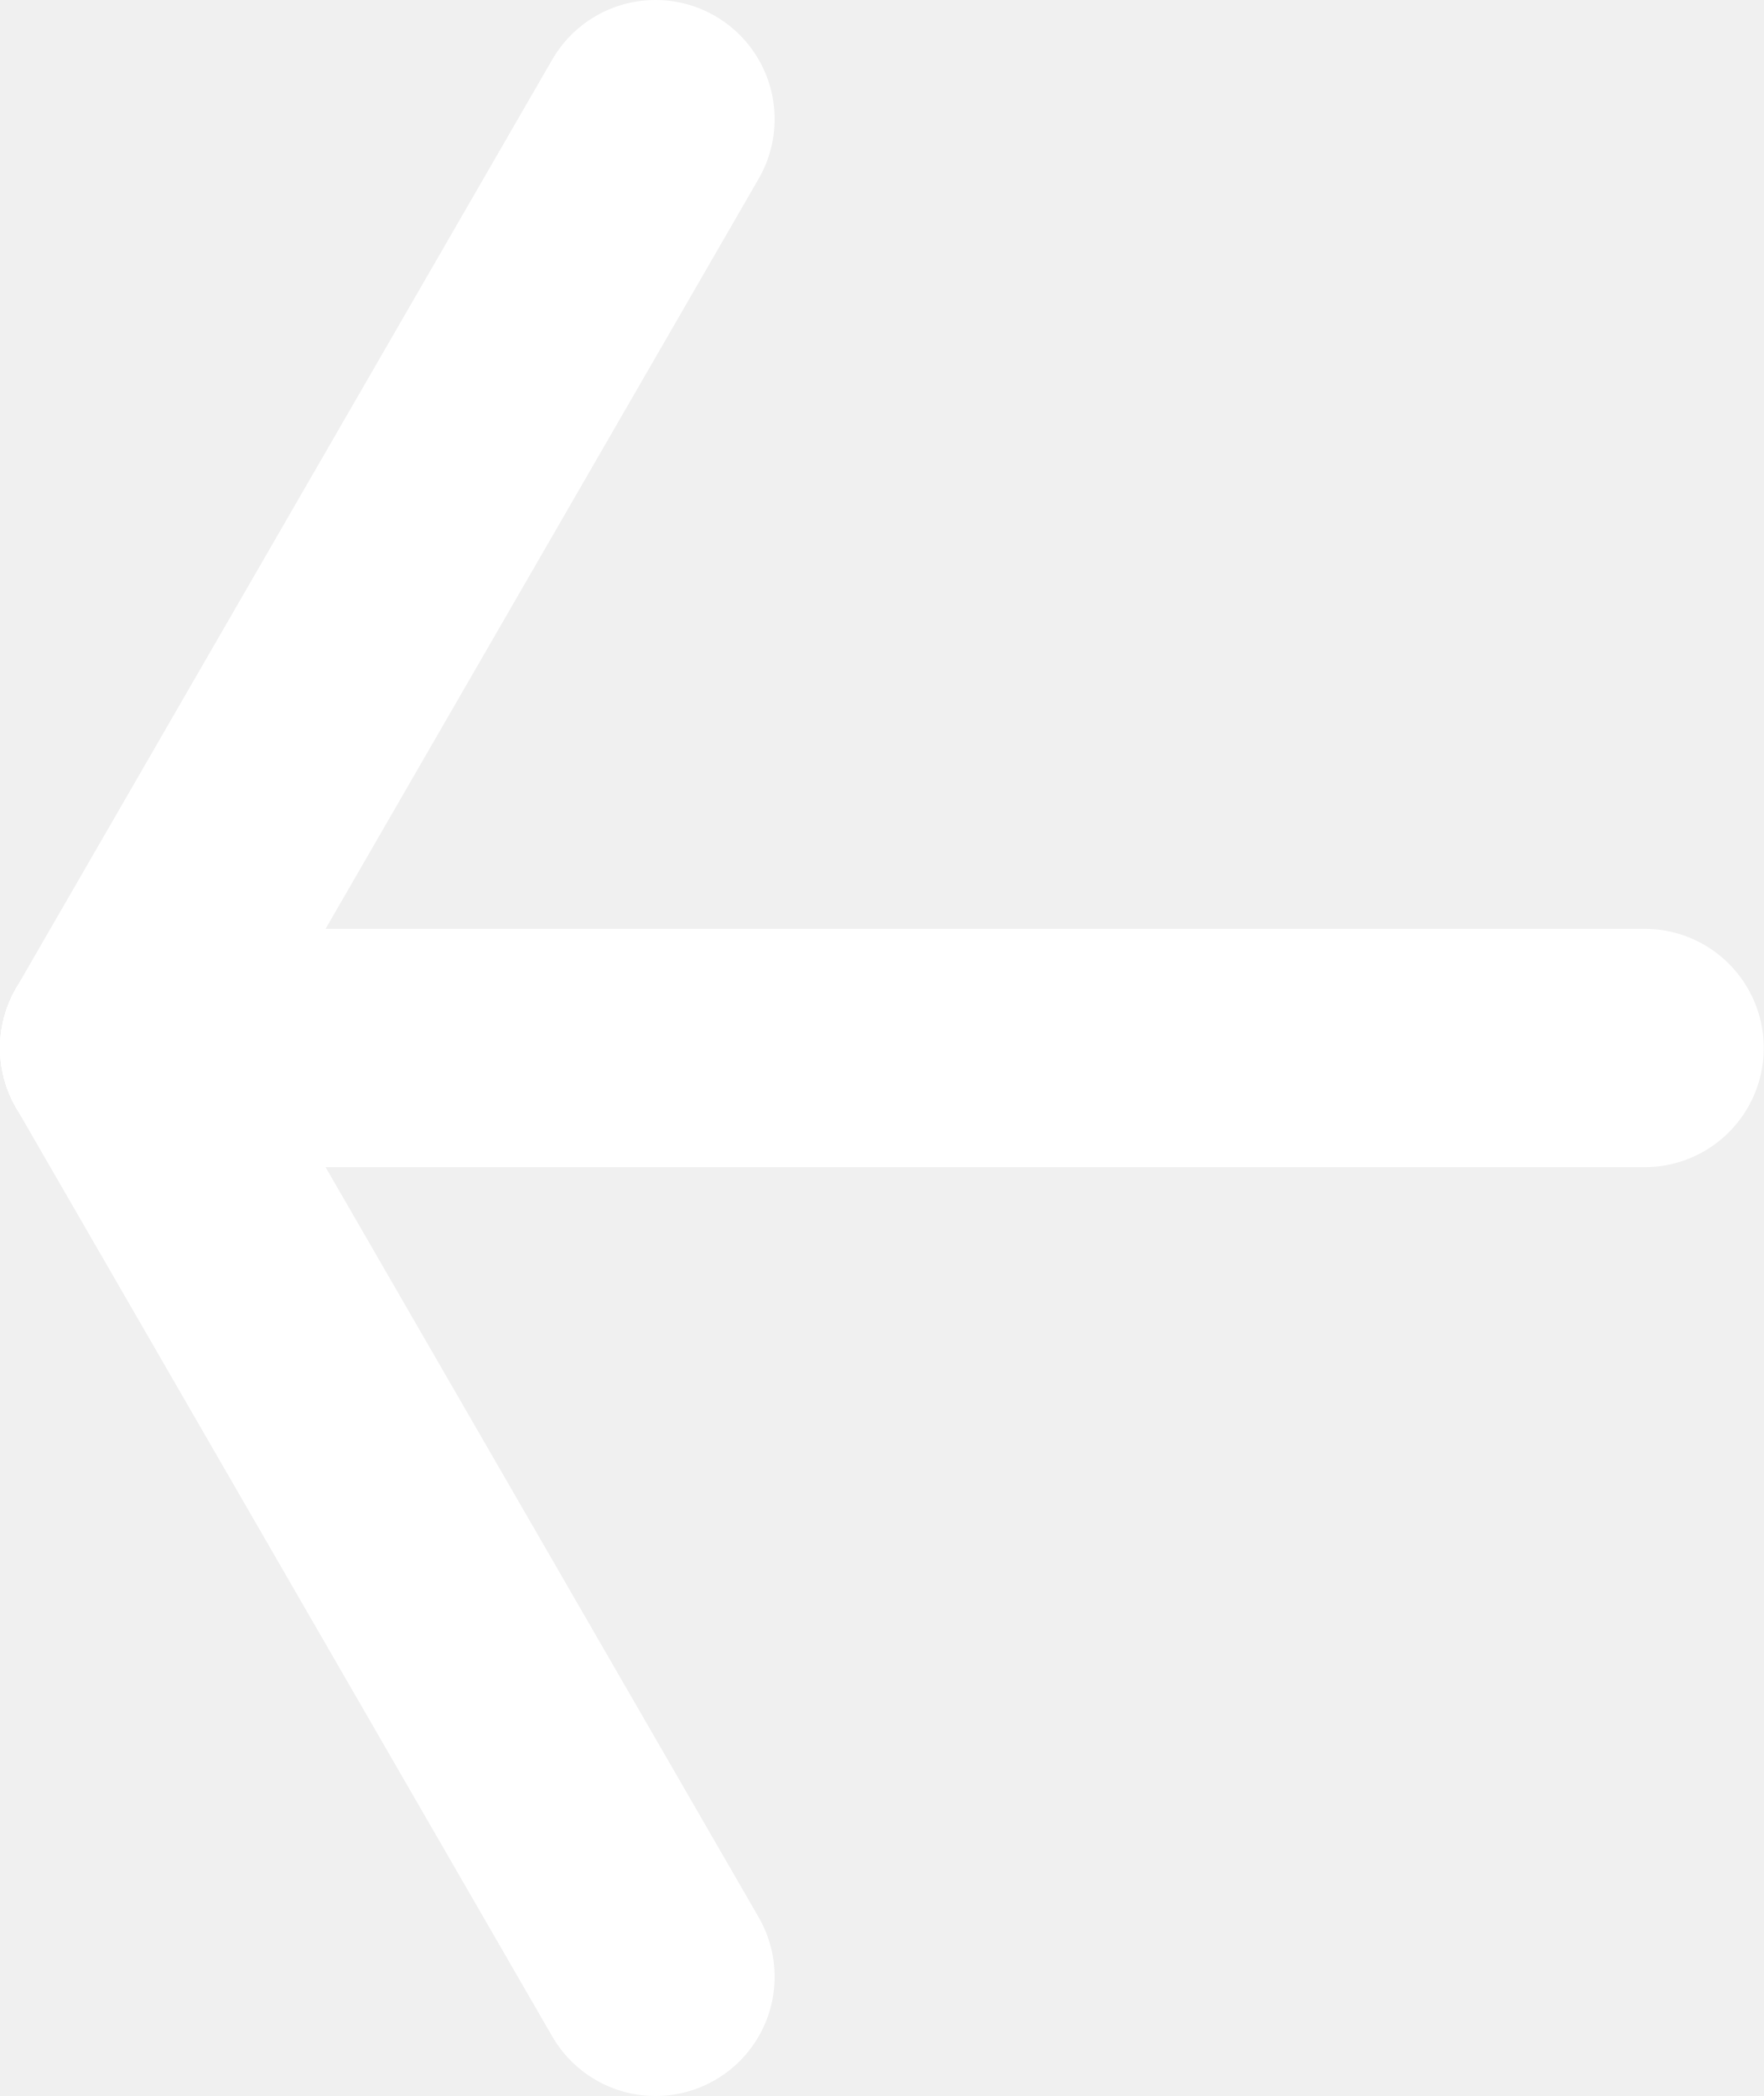
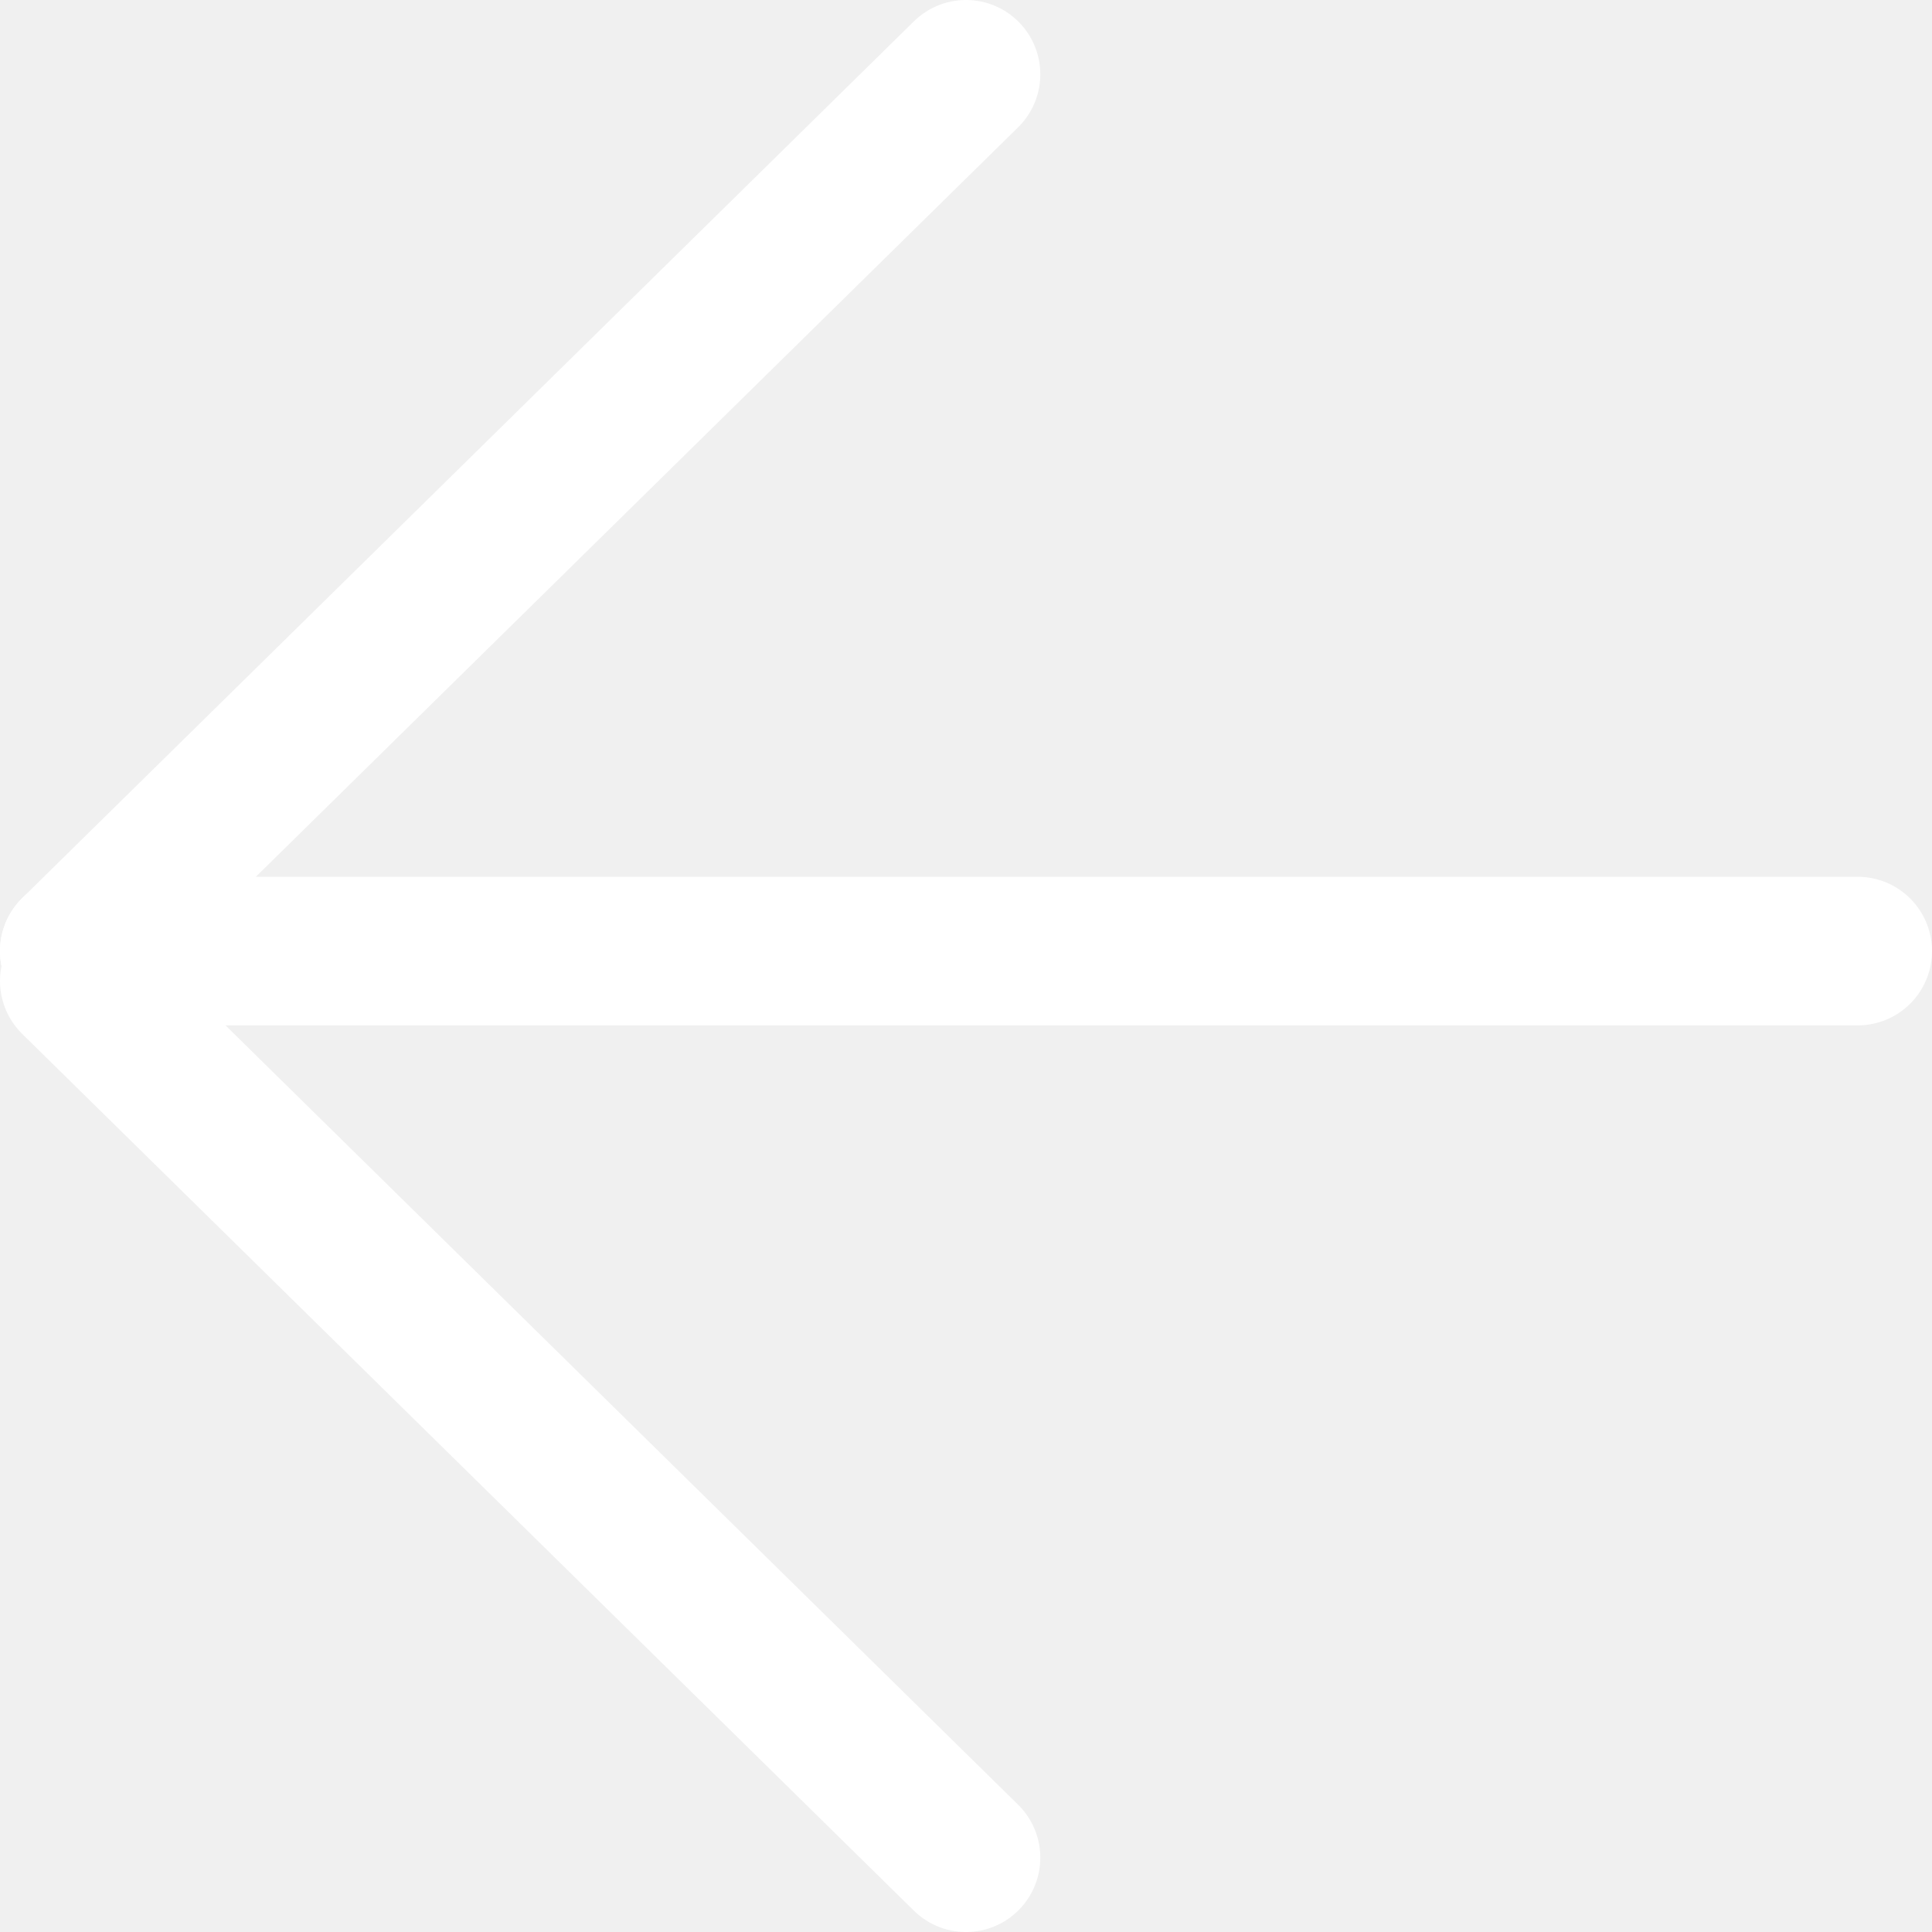
- <svg xmlns="http://www.w3.org/2000/svg" id="Layer_2" viewBox="0 0 148 175.88">
+ <svg xmlns="http://www.w3.org/2000/svg" id="Layer_2" viewBox="0 0 325 325">
  <g id="Layer_1-2">
-     <line x1="10" y1="87.94" x2="138" y2="87.94" fill="none" stroke="#fff" stroke-linecap="round" stroke-miterlimit="10" stroke-width="20" />
-     <line x1="10" y1="87.94" x2="55" y2="165.88" fill="none" stroke="#fff" stroke-linecap="round" stroke-miterlimit="10" stroke-width="20" />
-     <line x1="10" y1="87.94" x2="55" y2="10" fill="none" stroke="#fff" stroke-linecap="round" stroke-miterlimit="10" stroke-width="20" />
+     <line x1="12.5" y1="159.99" x2="312.5" y2="159.99" fill="none" stroke="#fff" stroke-linecap="round" stroke-miterlimit="10" stroke-width="25" />
+     <line x1="12.5" y1="159.99" x2="162.5" y2="12.5" fill="none" stroke="#fff" stroke-linecap="round" stroke-miterlimit="10" stroke-width="25" />
+     <line x1="12.5" y1="165.01" x2="162.5" y2="312.5" fill="none" stroke="#fff" stroke-linecap="round" stroke-miterlimit="10" stroke-width="25" />
  </g>
</svg>
